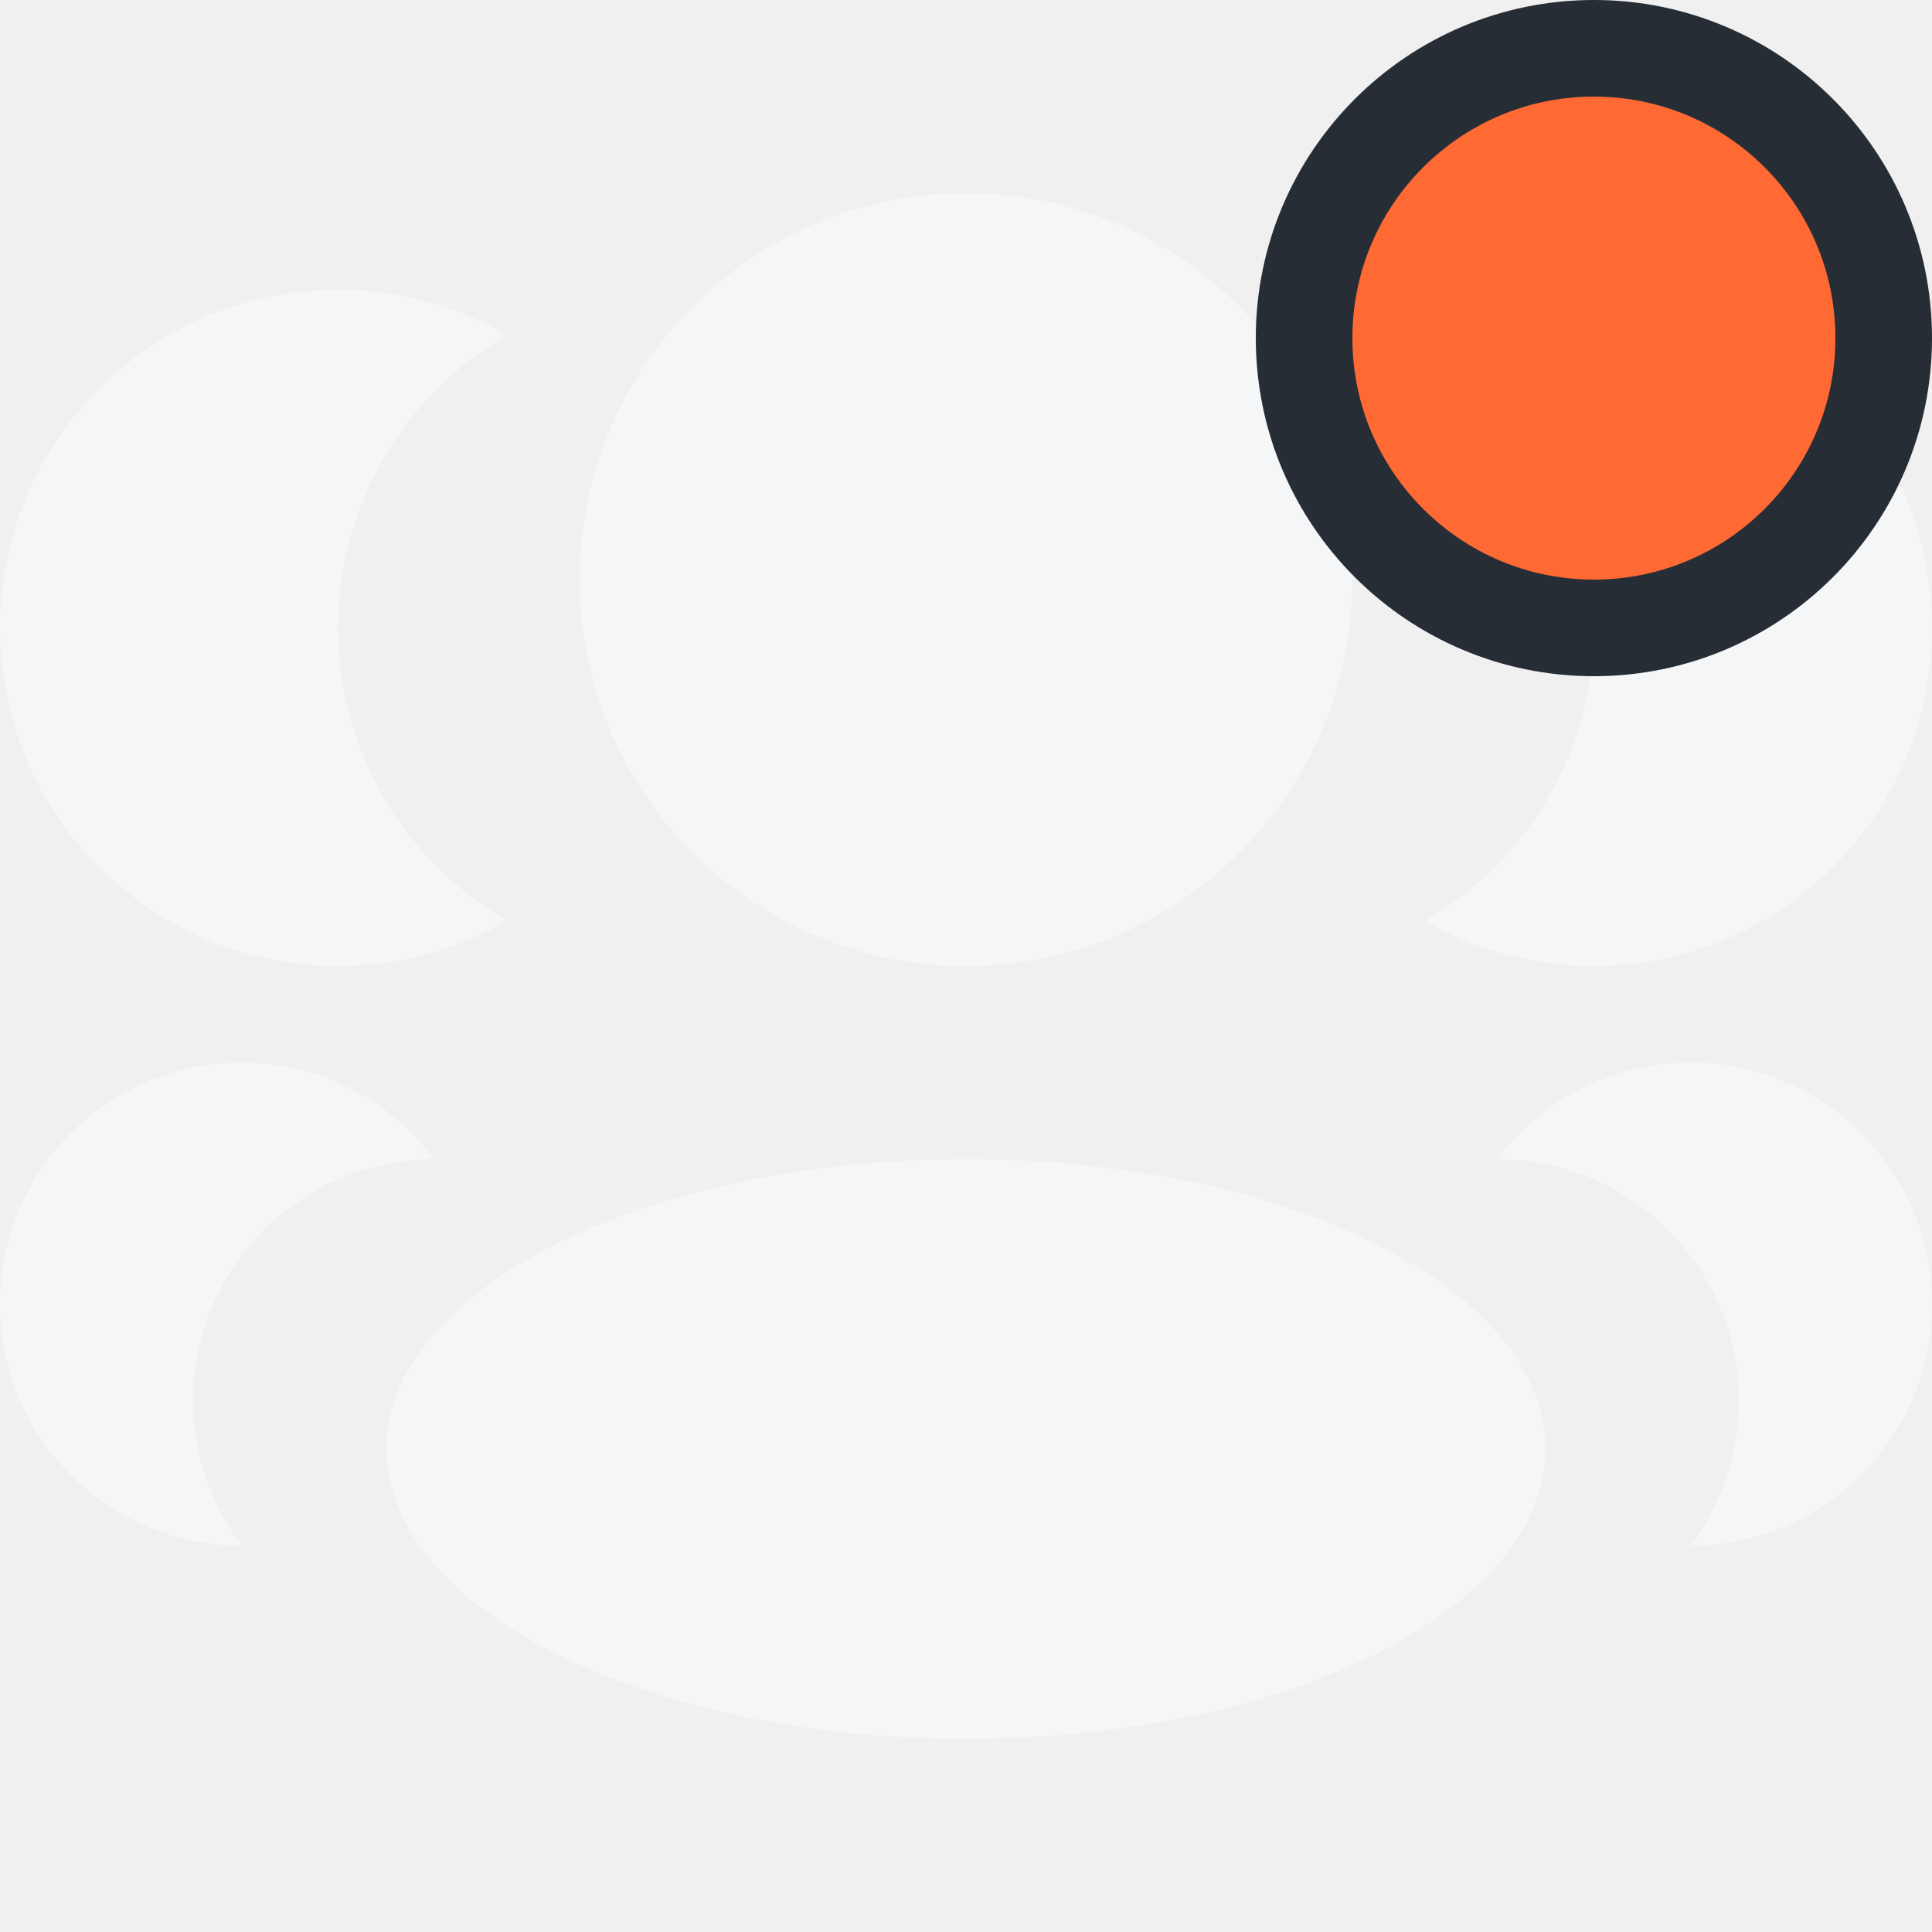
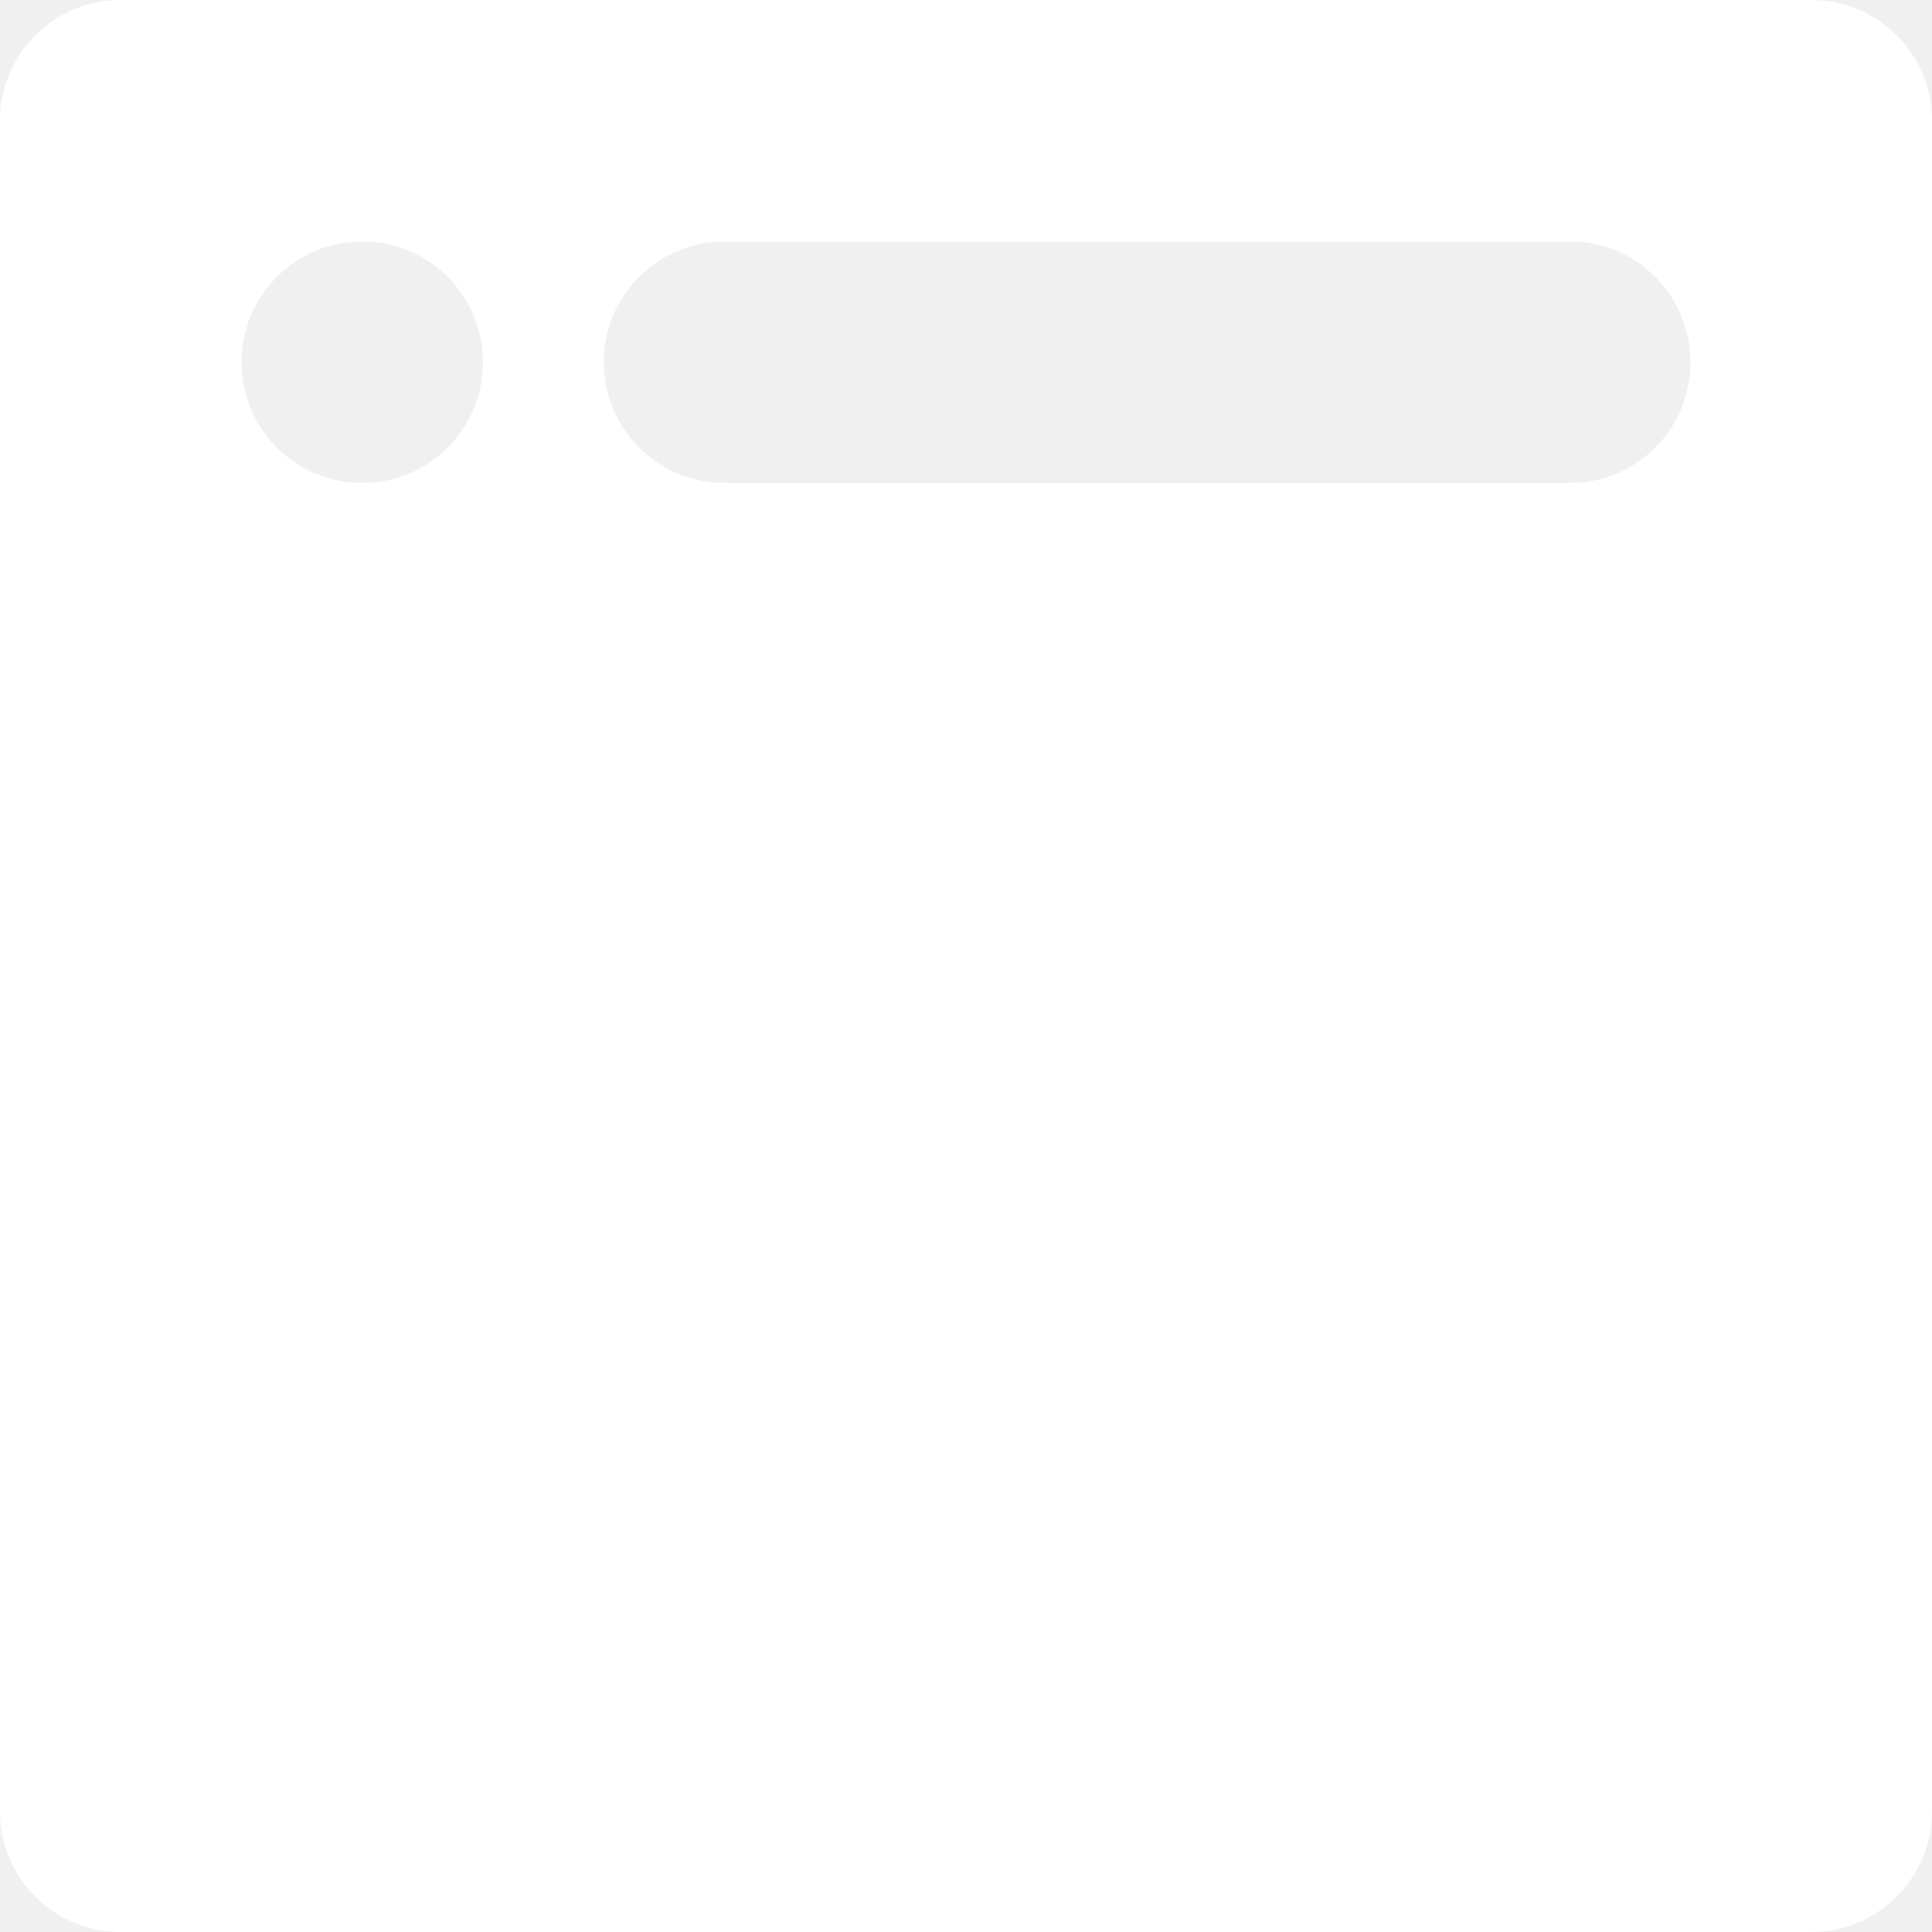
- <svg xmlns="http://www.w3.org/2000/svg" width="20" height="20" viewBox="0 0 20 20" fill="none">
-   <ellipse cx="10" cy="15" rx="6" ry="3" fill="#F4F6F8" />
-   <circle cx="10" cy="6" r="4" fill="#F4F6F8" />
-   <path fill-rule="evenodd" clip-rule="evenodd" d="M5.25 3.468C4.204 4.073 3.5 5.205 3.5 6.5C3.5 7.795 4.204 8.927 5.25 9.532C4.735 9.83 4.138 10 3.5 10C1.567 10 0 8.433 0 6.5C0 4.567 1.567 3 3.5 3C4.138 3 4.735 3.17 5.25 3.468Z" fill="#F4F6F8" />
-   <path fill-rule="evenodd" clip-rule="evenodd" d="M14.75 3.468C15.796 4.073 16.5 5.205 16.5 6.5C16.5 7.795 15.796 8.927 14.75 9.532C15.265 9.83 15.863 10 16.5 10C18.433 10 20 8.433 20 6.5C20 4.567 18.433 3 16.5 3C15.863 3 15.265 3.17 14.75 3.468Z" fill="#F4F6F8" />
-   <path fill-rule="evenodd" clip-rule="evenodd" d="M15.5 12C15.5 12 15.5 12 15.5 12C16.881 12 18 13.119 18 14.5C18 15.063 17.814 15.582 17.5 16C18.881 16 20 14.881 20 13.5C20 12.119 18.881 11 17.5 11C16.682 11 15.956 11.393 15.5 12Z" fill="#F4F6F8" />
-   <path fill-rule="evenodd" clip-rule="evenodd" d="M4.5 12C4.5 12 4.5 12 4.5 12C3.119 12 2 13.119 2 14.5C2 15.063 2.186 15.582 2.5 16C1.119 16 0 14.881 0 13.5C0 12.119 1.119 11 2.5 11C3.318 11 4.044 11.393 4.5 12Z" fill="#F4F6F8" />
-   <circle cx="16.5" cy="3.5" r="3" fill="#FF6934" stroke="#262D34" />
+ <svg xmlns="http://www.w3.org/2000/svg" version="1.0" id="Layer_1" viewBox="0 0 64 64" enable-background="new 0 0 64 64" xml:space="preserve" fill="#ffffff">
+   <g id="SVGRepo_bgCarrier" stroke-width="0" />
+   <g id="SVGRepo_tracerCarrier" stroke-linecap="round" stroke-linejoin="round" />
+   <g id="SVGRepo_iconCarrier">
+     <path fill="#ffffff" d="M60,0H4C1.789,0,0,1.789,0,4v56c0,2.211,1.789,4,4,4h56c2.211,0,4-1.789,4-4V4C64,1.789,62.211,0,60,0z M12,16c-2.211,0-4-1.789-4-4s1.789-4,4-4s4,1.789,4,4S14.211,16,12,16z M52,16H24c-2.211,0-4-1.789-4-4s1.789-4,4-4h28 c2.211,0,4,1.789,4,4S54.211,16,52,16z" />
+   </g>
</svg>
